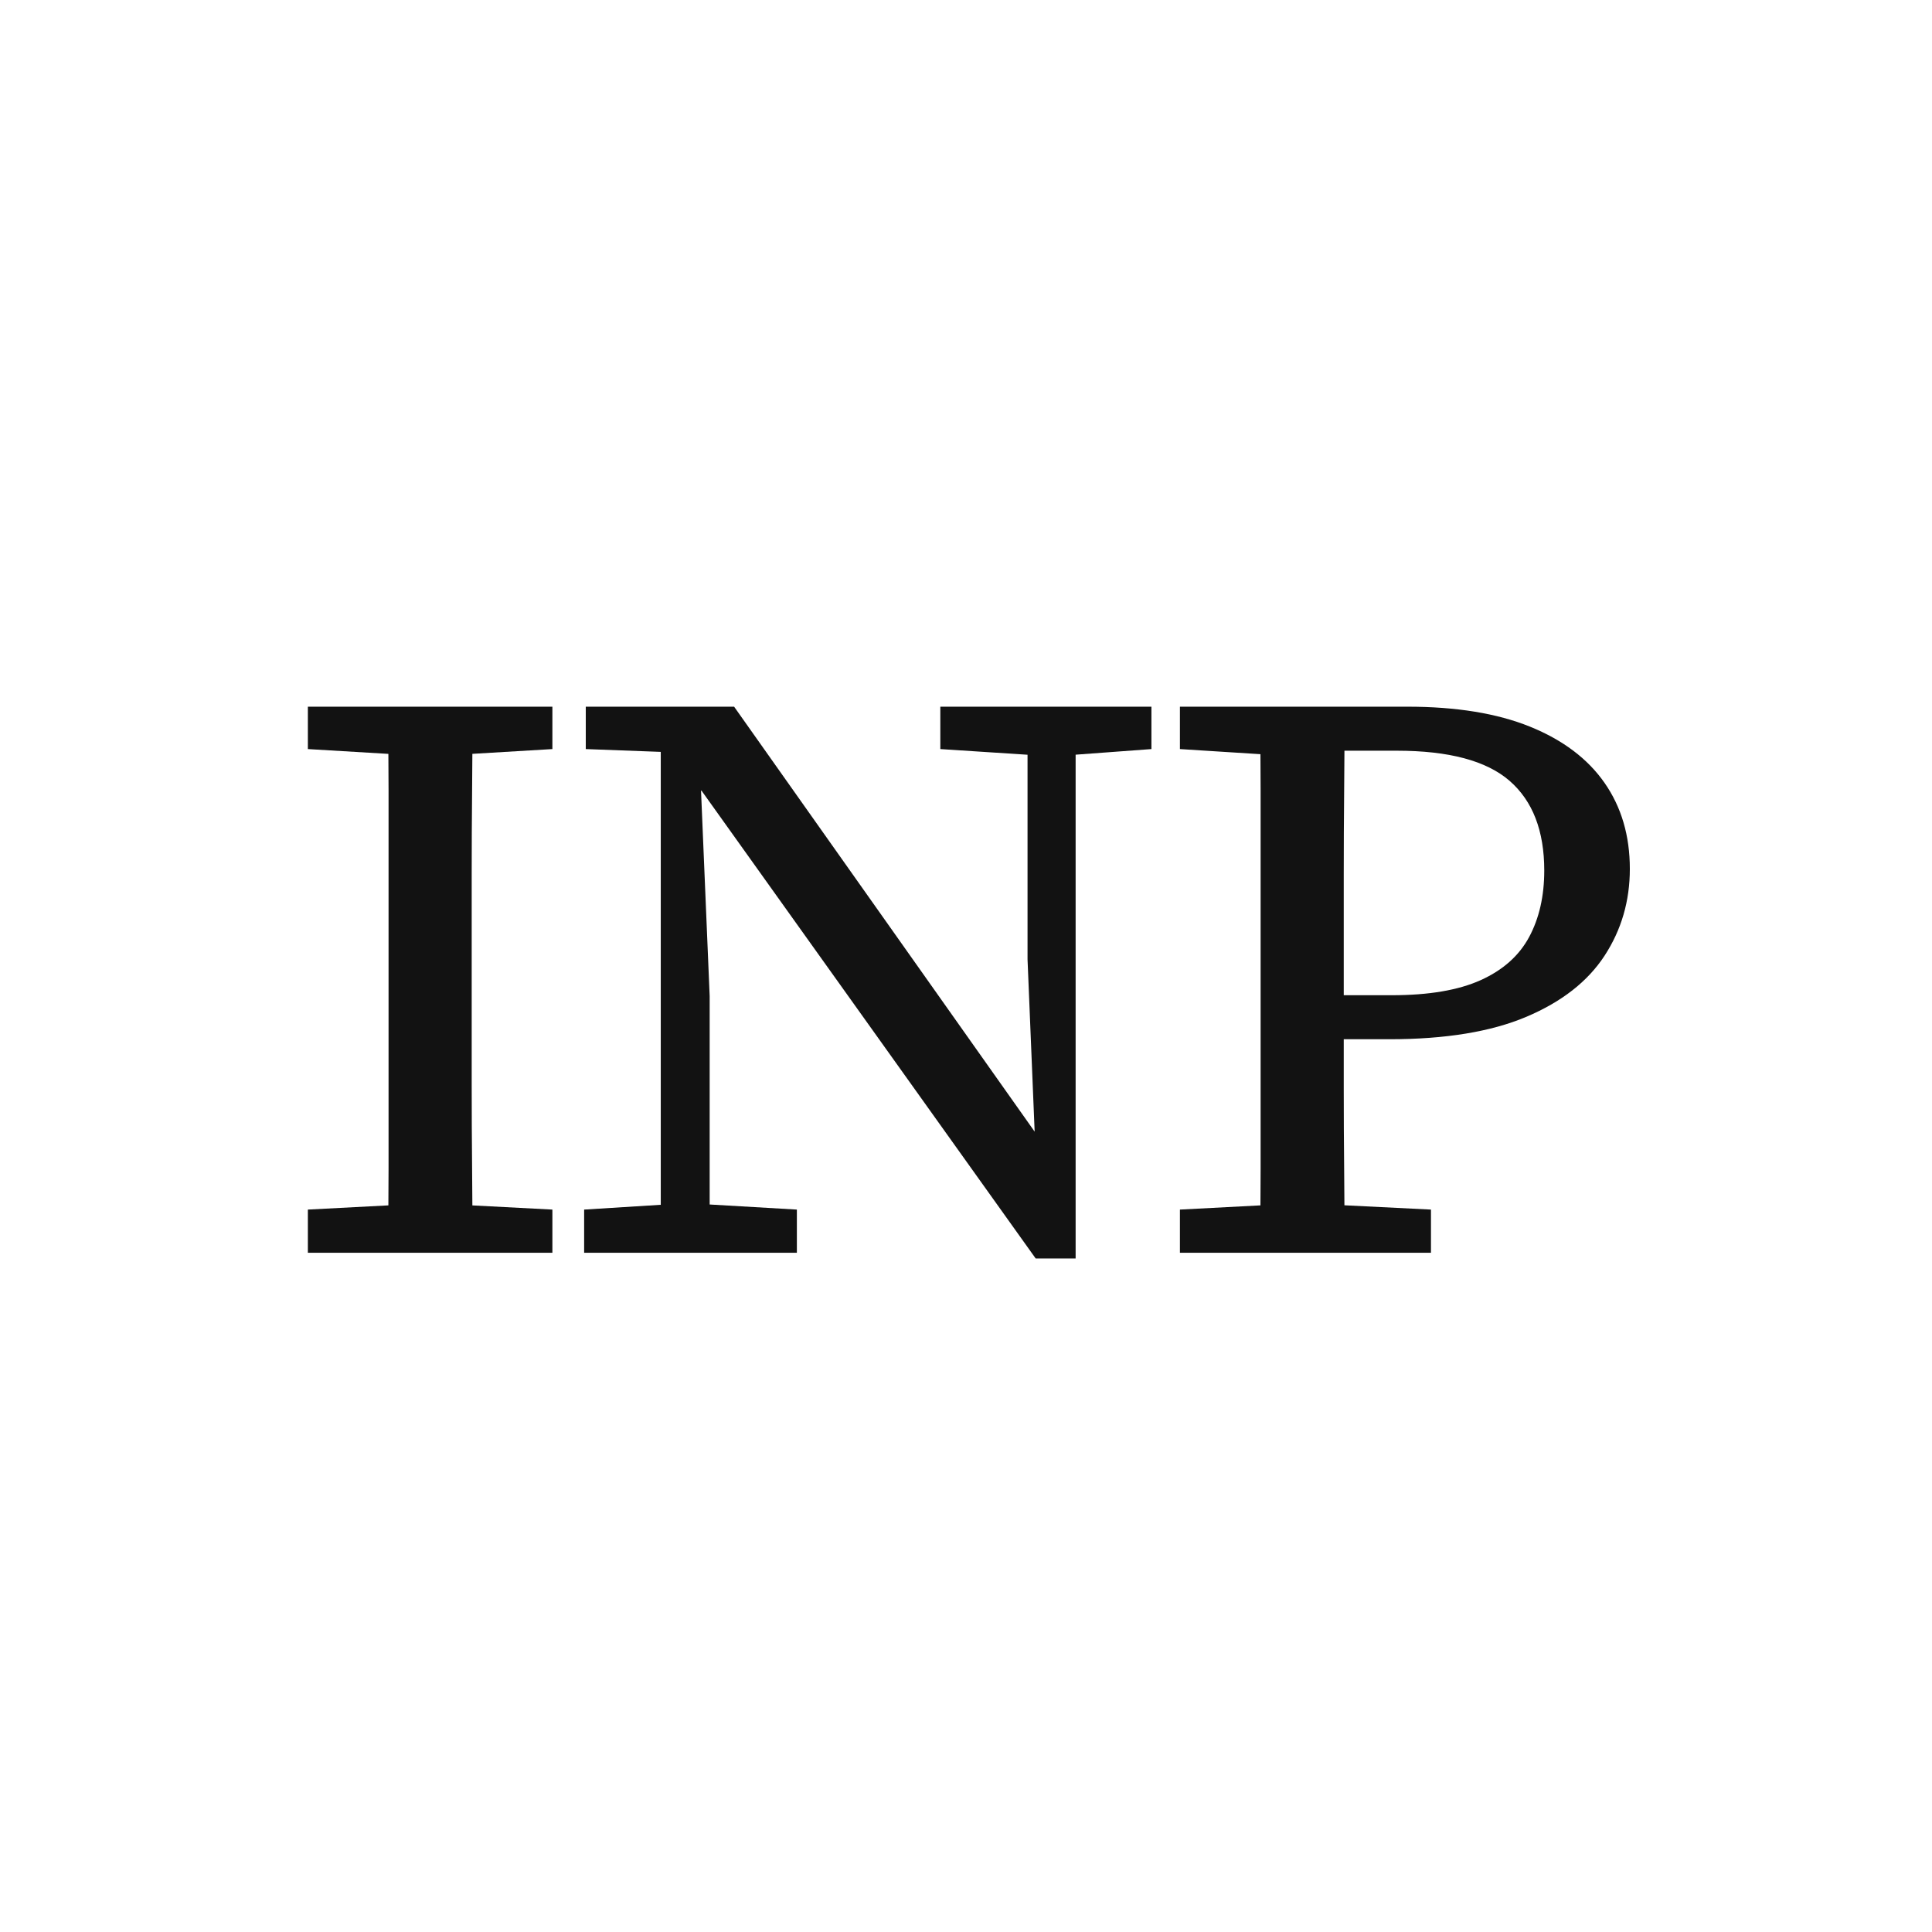
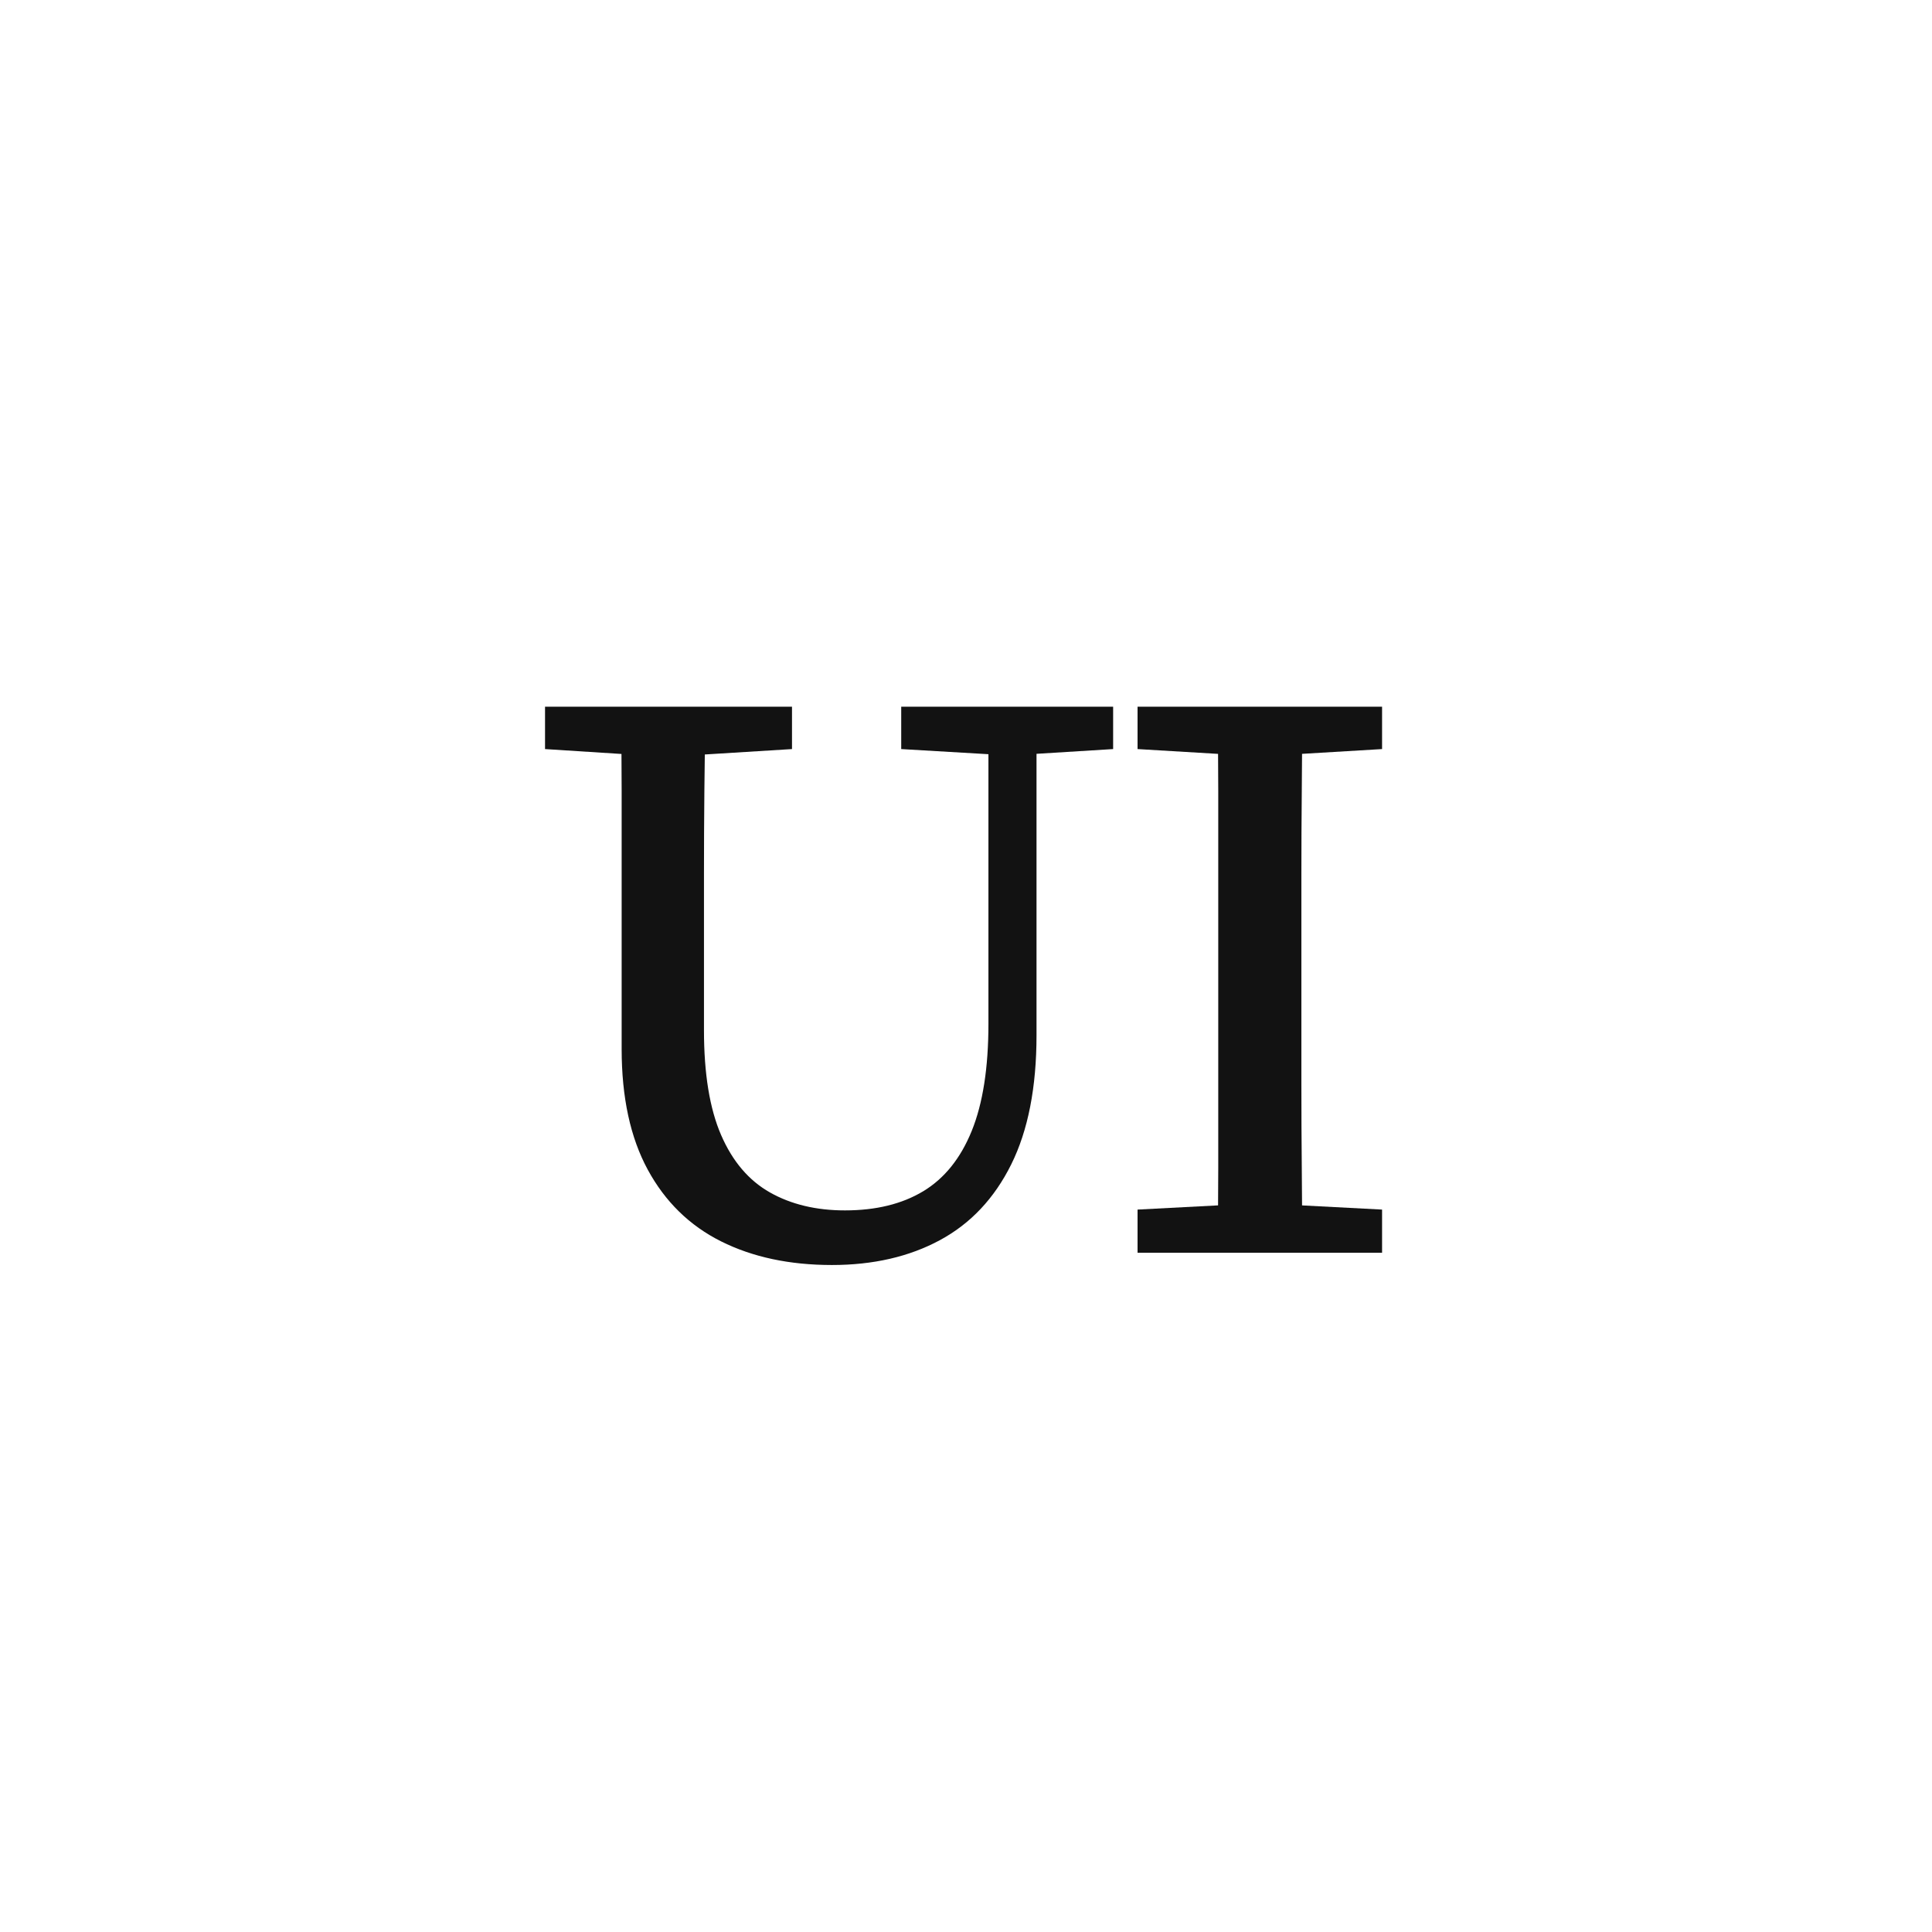
- <svg xmlns="http://www.w3.org/2000/svg" width="128" height="128" viewBox="0 0 128 128" role="img" aria-label="INP — India News Project">
+ <svg xmlns="http://www.w3.org/2000/svg" width="128" height="128" viewBox="0 0 128 128" role="img" aria-label="UI — Unfiltered India">
  <rect width="128" height="128" fill="none" />
-   <path d="M38 0V53L172 60H204L338 53V0ZM136 0Q137 52 137.0 103.5Q137 155 137.0 207.0Q137 259 137 311V360Q137 411 137.0 463.0Q137 515 137.0 567.0Q137 619 136 670H240Q240 619 239.5 567.5Q239 516 239.0 464.0Q239 412 239 360V311Q239 260 239.0 207.5Q239 155 239.5 103.5Q240 52 240 0ZM38 618V670H338V618L204 610H172Z" transform="translate(18.345 83) scale(0.054 -0.054)" fill="#121212" />
-   <path d="M38 0V53L150 60H179L299 53V0ZM132 0V648H178L192 315V0ZM475 618V670H734V618L626 610H598ZM592 -7 182 567H164L147 614L40 618V670H222L594 144L591 142L582 360V670H641V-7Z" transform="translate(36.649 83) scale(0.054 -0.054)" fill="#121212" />
-   <path d="M38 0V53L172 60H205L346 53V0ZM136 0Q137 52 137.0 103.5Q137 155 137.0 207.0Q137 259 137 311V360Q137 412 137.0 463.5Q137 515 137.0 567.0Q137 619 136 670H240Q240 619 239.5 567.5Q239 516 239.0 464.0Q239 412 239 360V296Q239 249 239.0 200.5Q239 152 239.5 102.0Q240 52 240 0ZM191 262V316H298Q366 316 407.0 334.5Q448 353 466.5 387.5Q485 422 485 469Q485 542 442.5 579.0Q400 616 304 616H199V670H317Q407 670 467.5 645.5Q528 621 559.0 576.5Q590 532 590 471Q590 412 559.0 364.5Q528 317 463.0 289.5Q398 262 295 262ZM38 618V670H177V610H164Z" transform="translate(76.121 83) scale(0.054 -0.054)" fill="#121212" />
+   <path d="M384 -15Q306 -15 248.0 14.0Q190 43 158.0 102.0Q126 161 126 250V360Q126 412 126.0 463.5Q126 515 126.0 567.0Q126 619 125 670H229Q228 619 227.5 567.5Q227 516 227.0 464.5Q227 413 227 360V273Q227 193 248.0 144.5Q269 96 308.0 74.0Q347 52 400 52Q457 52 496.0 75.5Q535 99 555.5 149.5Q576 200 576 281V670H635V267Q635 171 604.0 108.5Q573 46 516.5 15.5Q460 -15 384 -15ZM32 618V670H335V618L206 610H157ZM469 618V670H729V618L616 611H588Z" transform="translate(34.382 83) scale(0.054 -0.054)" fill="#121212" />
+   <path d="M38 0V53L172 60H204L338 53V0ZM136 0Q137 52 137.0 103.5Q137 155 137.0 207.0Q137 259 137 311V360Q137 411 137.0 463.0Q137 515 137.0 567.0Q137 619 136 670H240Q240 619 239.5 567.5Q239 516 239.0 464.0Q239 412 239 360V311Q239 260 239.0 207.5Q239 155 239.5 103.5Q240 52 240 0ZM38 618V670H338V618L204 610H172Z" transform="translate(73.314 83) scale(0.054 -0.054)" fill="#121212" />
</svg>
